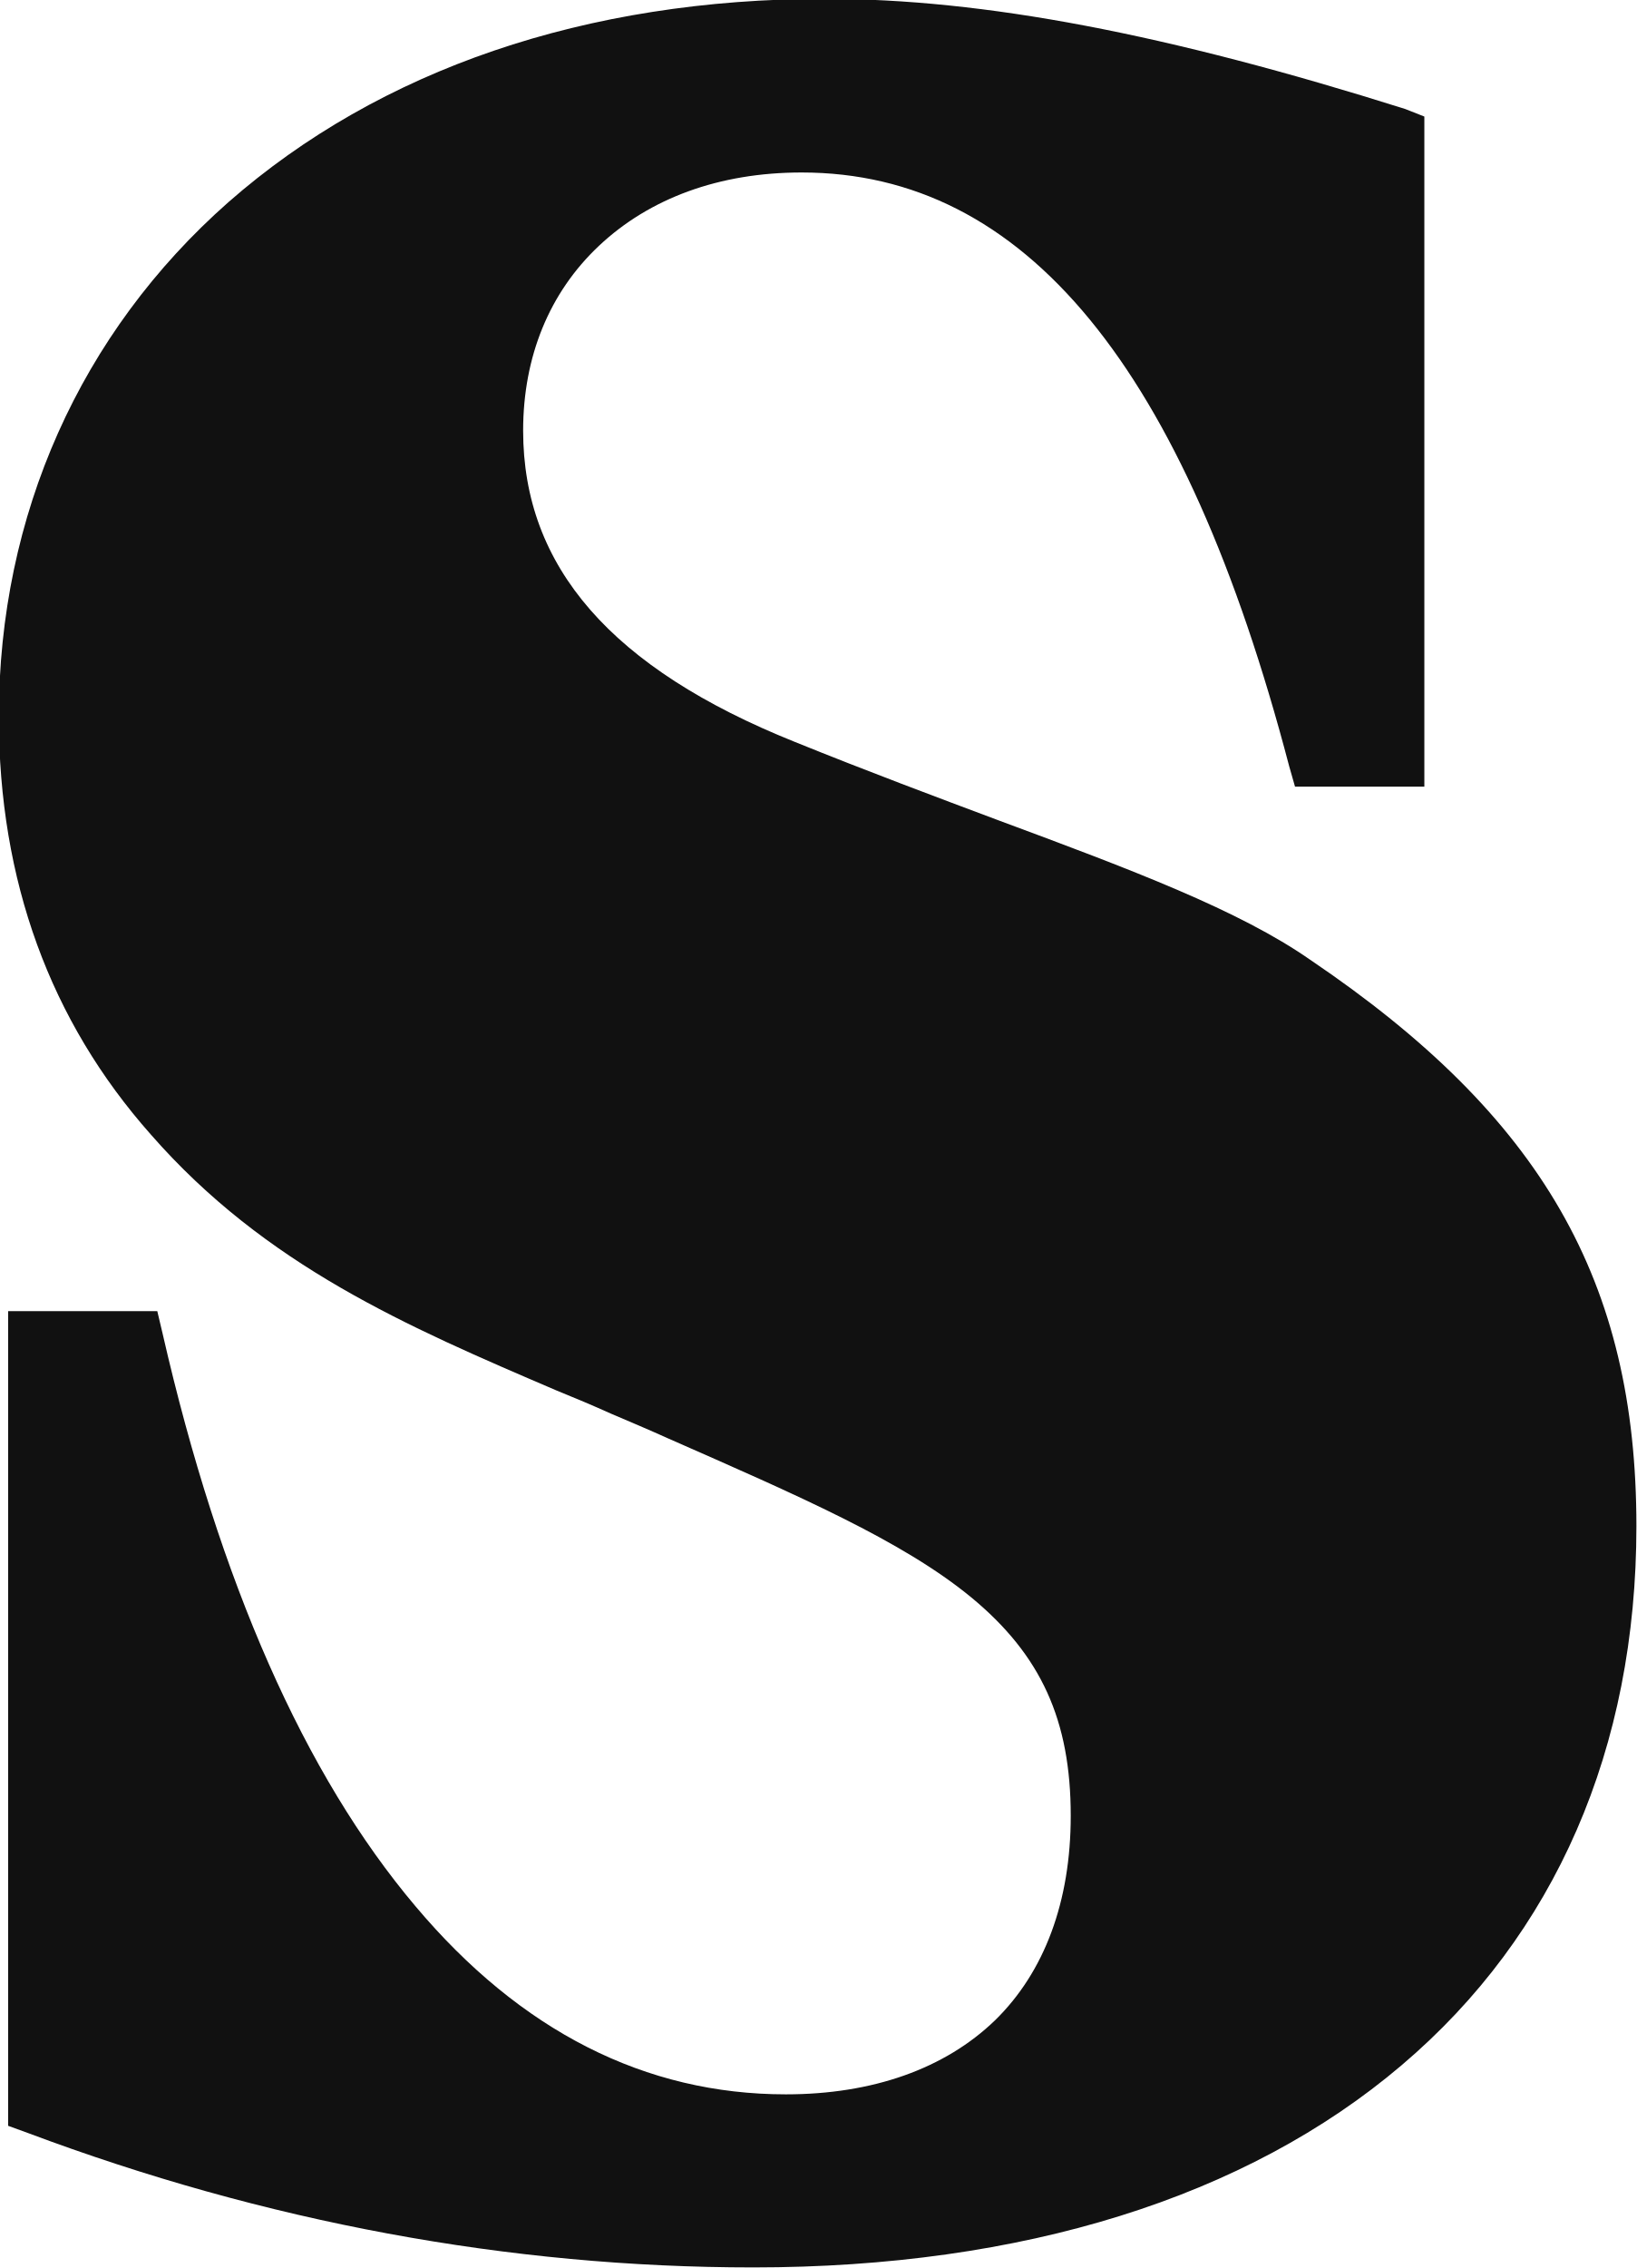
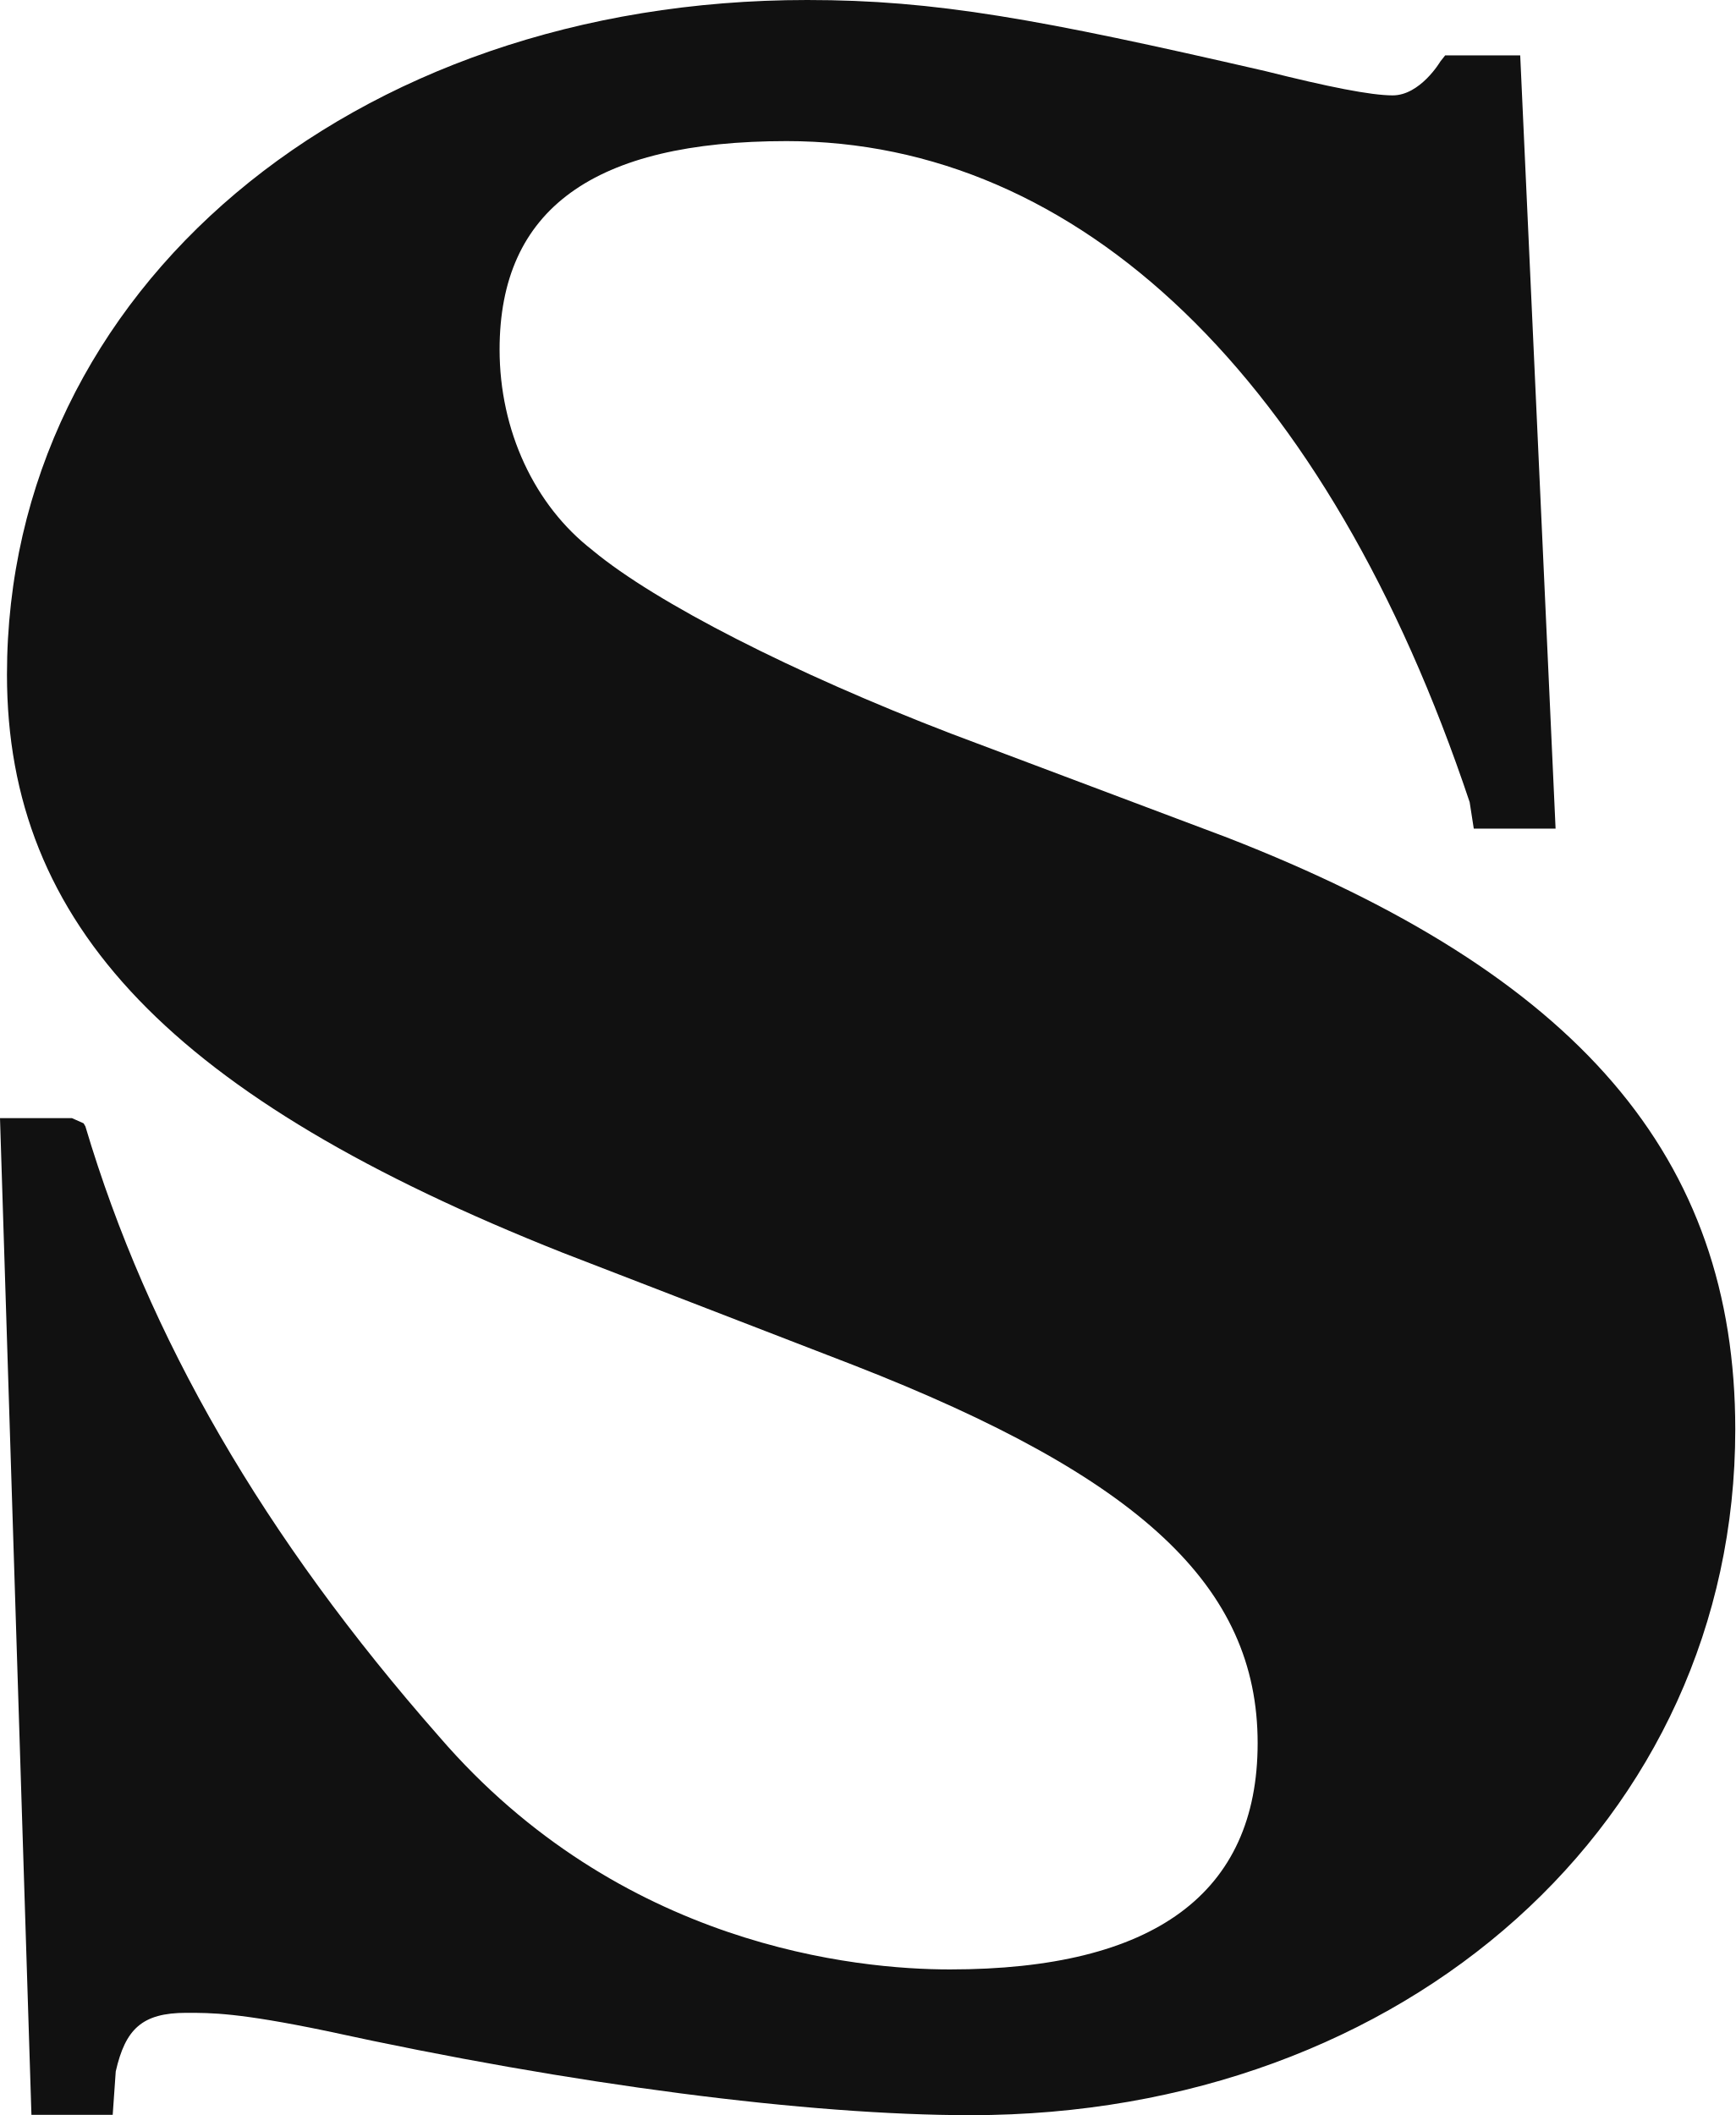
- <svg xmlns="http://www.w3.org/2000/svg" version="1.1" id="Layer_1" x="0px" y="0px" viewBox="436.5 57 280.9 389.2" enable-background="new 436.5 57 280.9 389.2" xml:space="preserve">
-   <path fill="#111111" d="M717.4,318.9c0,38.1-13.9,70.1-40.3,92.5c-26.7,22.7-65.1,34.7-111.3,34.7c-41.9,0-83.8-7.8-124.6-23.1  l-3.3-1.2V282h25.6l0.9,3.8c9.8,42.8,24.4,75.8,43.4,98.3c18.1,21.5,39.5,32.3,63.6,32.3c14.9,0,27.3-4.4,35.9-12.7  c8.5-8.3,13-20.4,13-35.1c0-16.4-5.1-27.6-17.1-37.5c-11.8-9.7-29.6-17.4-52.1-27.3c-3.1-1.4-6.4-2.8-9.7-4.2  c-3.1-1.4-6.2-2.7-9.4-4c-25.7-11-49.9-21.4-69.6-43.9c-17.3-19.5-26.1-43.6-26.1-71.7c0-34.6,14-65.9,39.4-88.3  c26-22.8,61.4-34.9,102.4-34.9c27.3,0,58.7,6,99.6,18.9L681,77v115h-22.2l-1-3.5c-18-68.6-45.4-101.9-83.7-101.9  c-14.1,0-26.1,4.4-34.8,12.6c-8.5,8-13,19-13,31.7c0,23.4,15.2,40.8,46.6,53.4c12.6,5.1,24.4,9.5,34.8,13.4  c23.2,8.6,41.5,15.5,53.7,24C701.2,248.6,717.4,276.9,717.4,318.9z" />
+ <svg xmlns="http://www.w3.org/2000/svg" version="1.1" id="Layer_1" x="0px" y="0px" viewBox="39.8 49 971.5 1184.1" enable-background="new 39.8 49 971.5 1184.1" xml:space="preserve">
+   <g>
+     <path fill="#111111" d="M726.8,517.9l-154.6-58.2c-88.2-33.9-165-73.1-200.4-102.4l-0.2-0.2c-32.7-25.2-52.1-67.2-52.1-112.4   c0-78.6,52.6-116.7,160.7-116.7c163.5,0,302.8,132.1,382.4,370.1l2.3,14.8h45.8L890.9,80h-42l-2.7,3.4c-0.1,0.2-11.3,19-26.7,19   c-12.3,0-36.2-4.8-71.3-13.6C621.3,59.6,563.5,49,491.7,49C236.3,49,43.7,211.3,43.7,426.7c0,140.4,93,237.1,311,323.6l163,63   c160.7,62.7,226.2,123.9,226.2,211.6c0,84.1-58,126.7-172.3,126.7c-52.2,0-184.6-12.7-286-130.4c-98.1-111.6-162.8-223.3-198-341.6   l-1-1.7l-6.5-2.9H39.8l17.6,558h45.5l1.7-24.3c5.4-23.7,14.7-32.8,39.5-32.8c14.2,0,29-0.1,78.2,10.1   c138.5,30.3,270.1,47.2,360.9,47.2c244.1,0,428.1-165.2,428.1-383.9C1011.3,696.9,923.6,594.5,726.8,517.9z" />
+   </g>
</svg>
